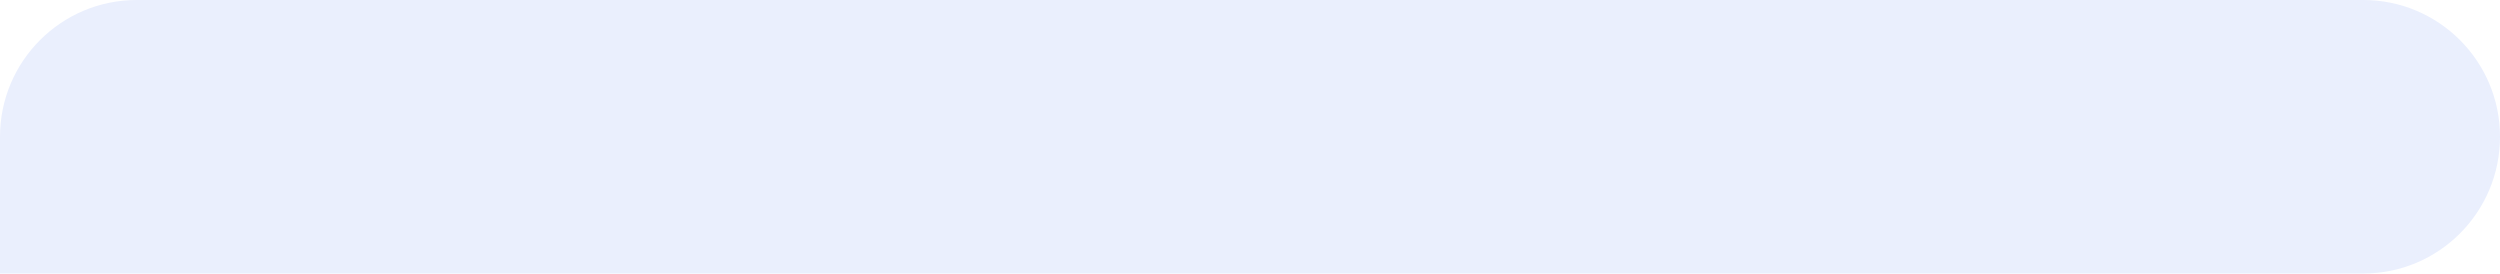
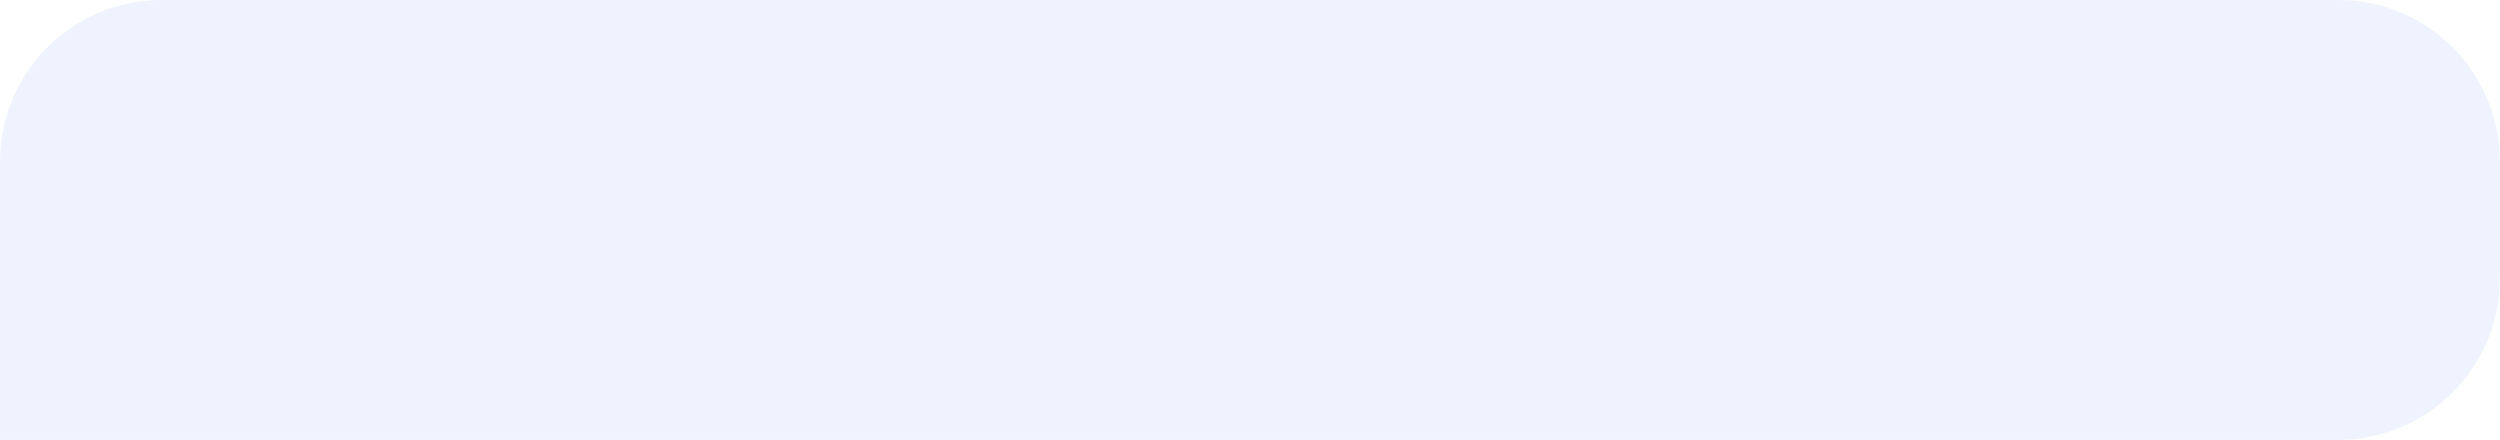
- <svg xmlns="http://www.w3.org/2000/svg" width="914" height="100" viewBox="0 0 914 100" fill="none">
-   <path d="M0 50C0 22.386 22.386 0 50 0H864C891.614 0 914 22.386 914 50C914 77.614 891.614 100 864 100H0V50Z" fill="#EAEFFD" />
+ <svg xmlns="http://www.w3.org/2000/svg" width="773" height="136" viewBox="0 0 773 136" fill="none">
+   <path opacity="0.75" d="M0 50C0 22.386 22.386 0 50 0H723C750.614 0 773 22.386 773 50V86C773 113.614 750.614 136 723 136H0V50Z" fill="#EAEFFD" />
</svg>
